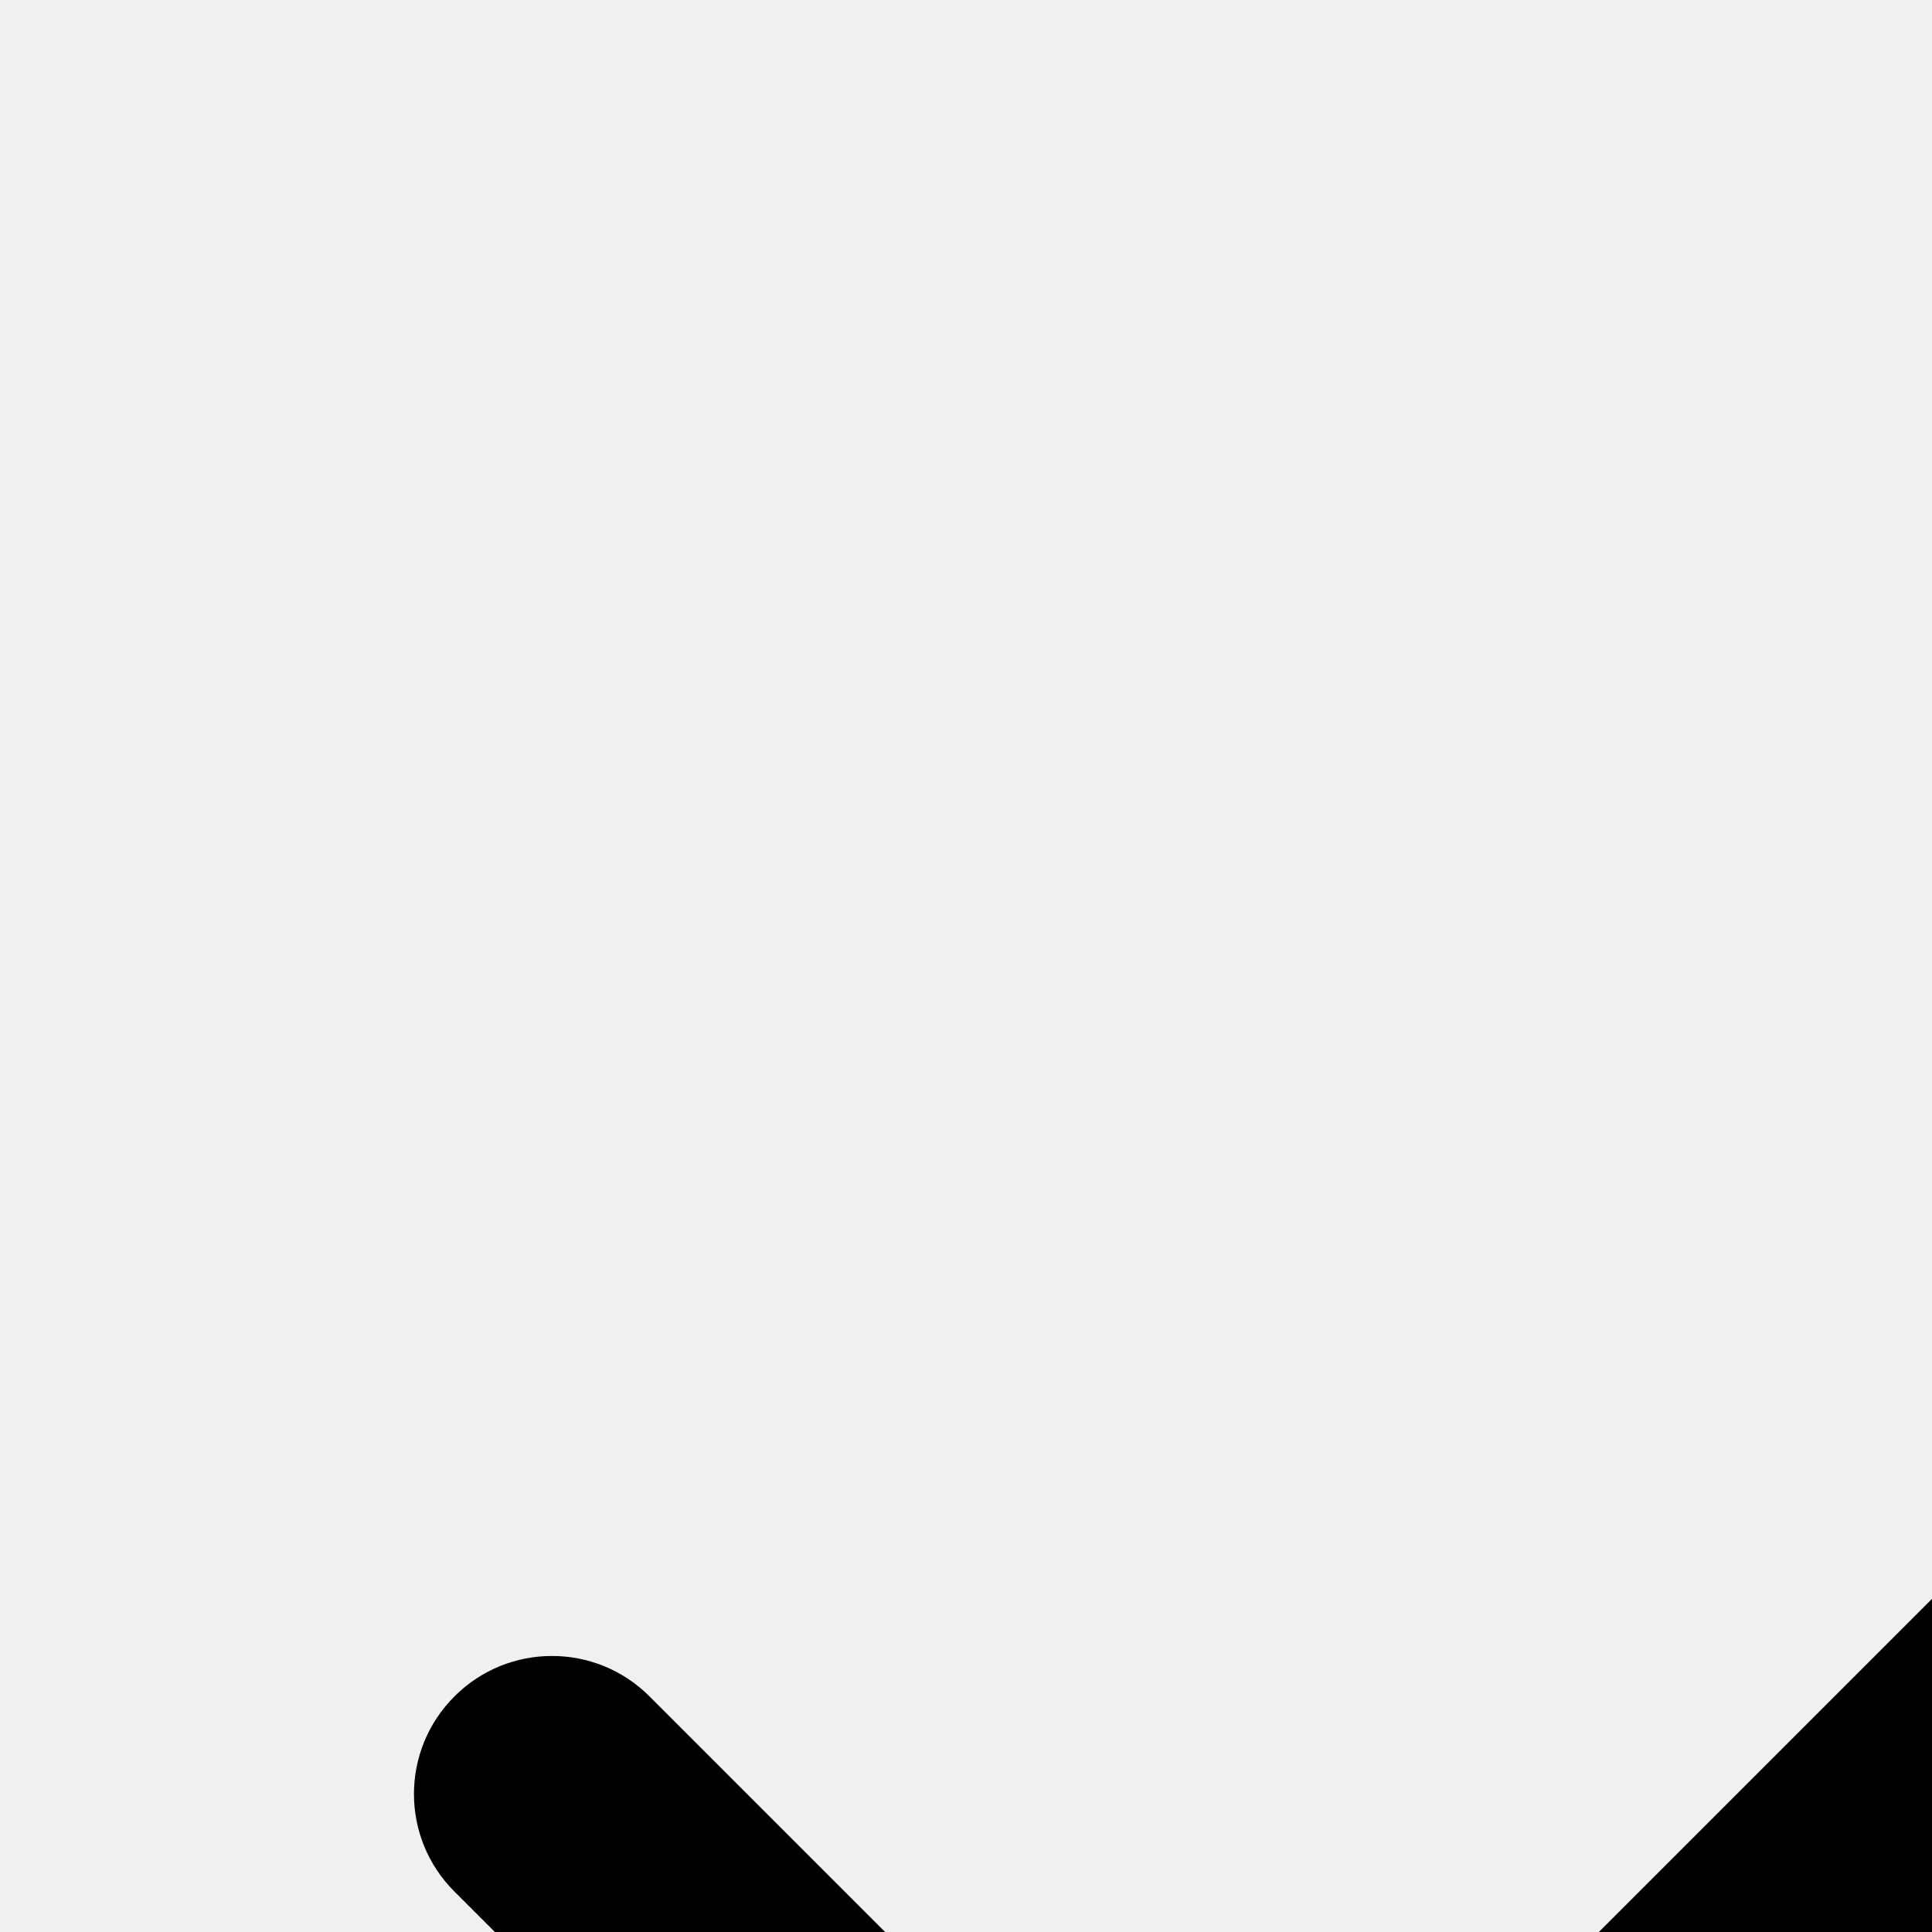
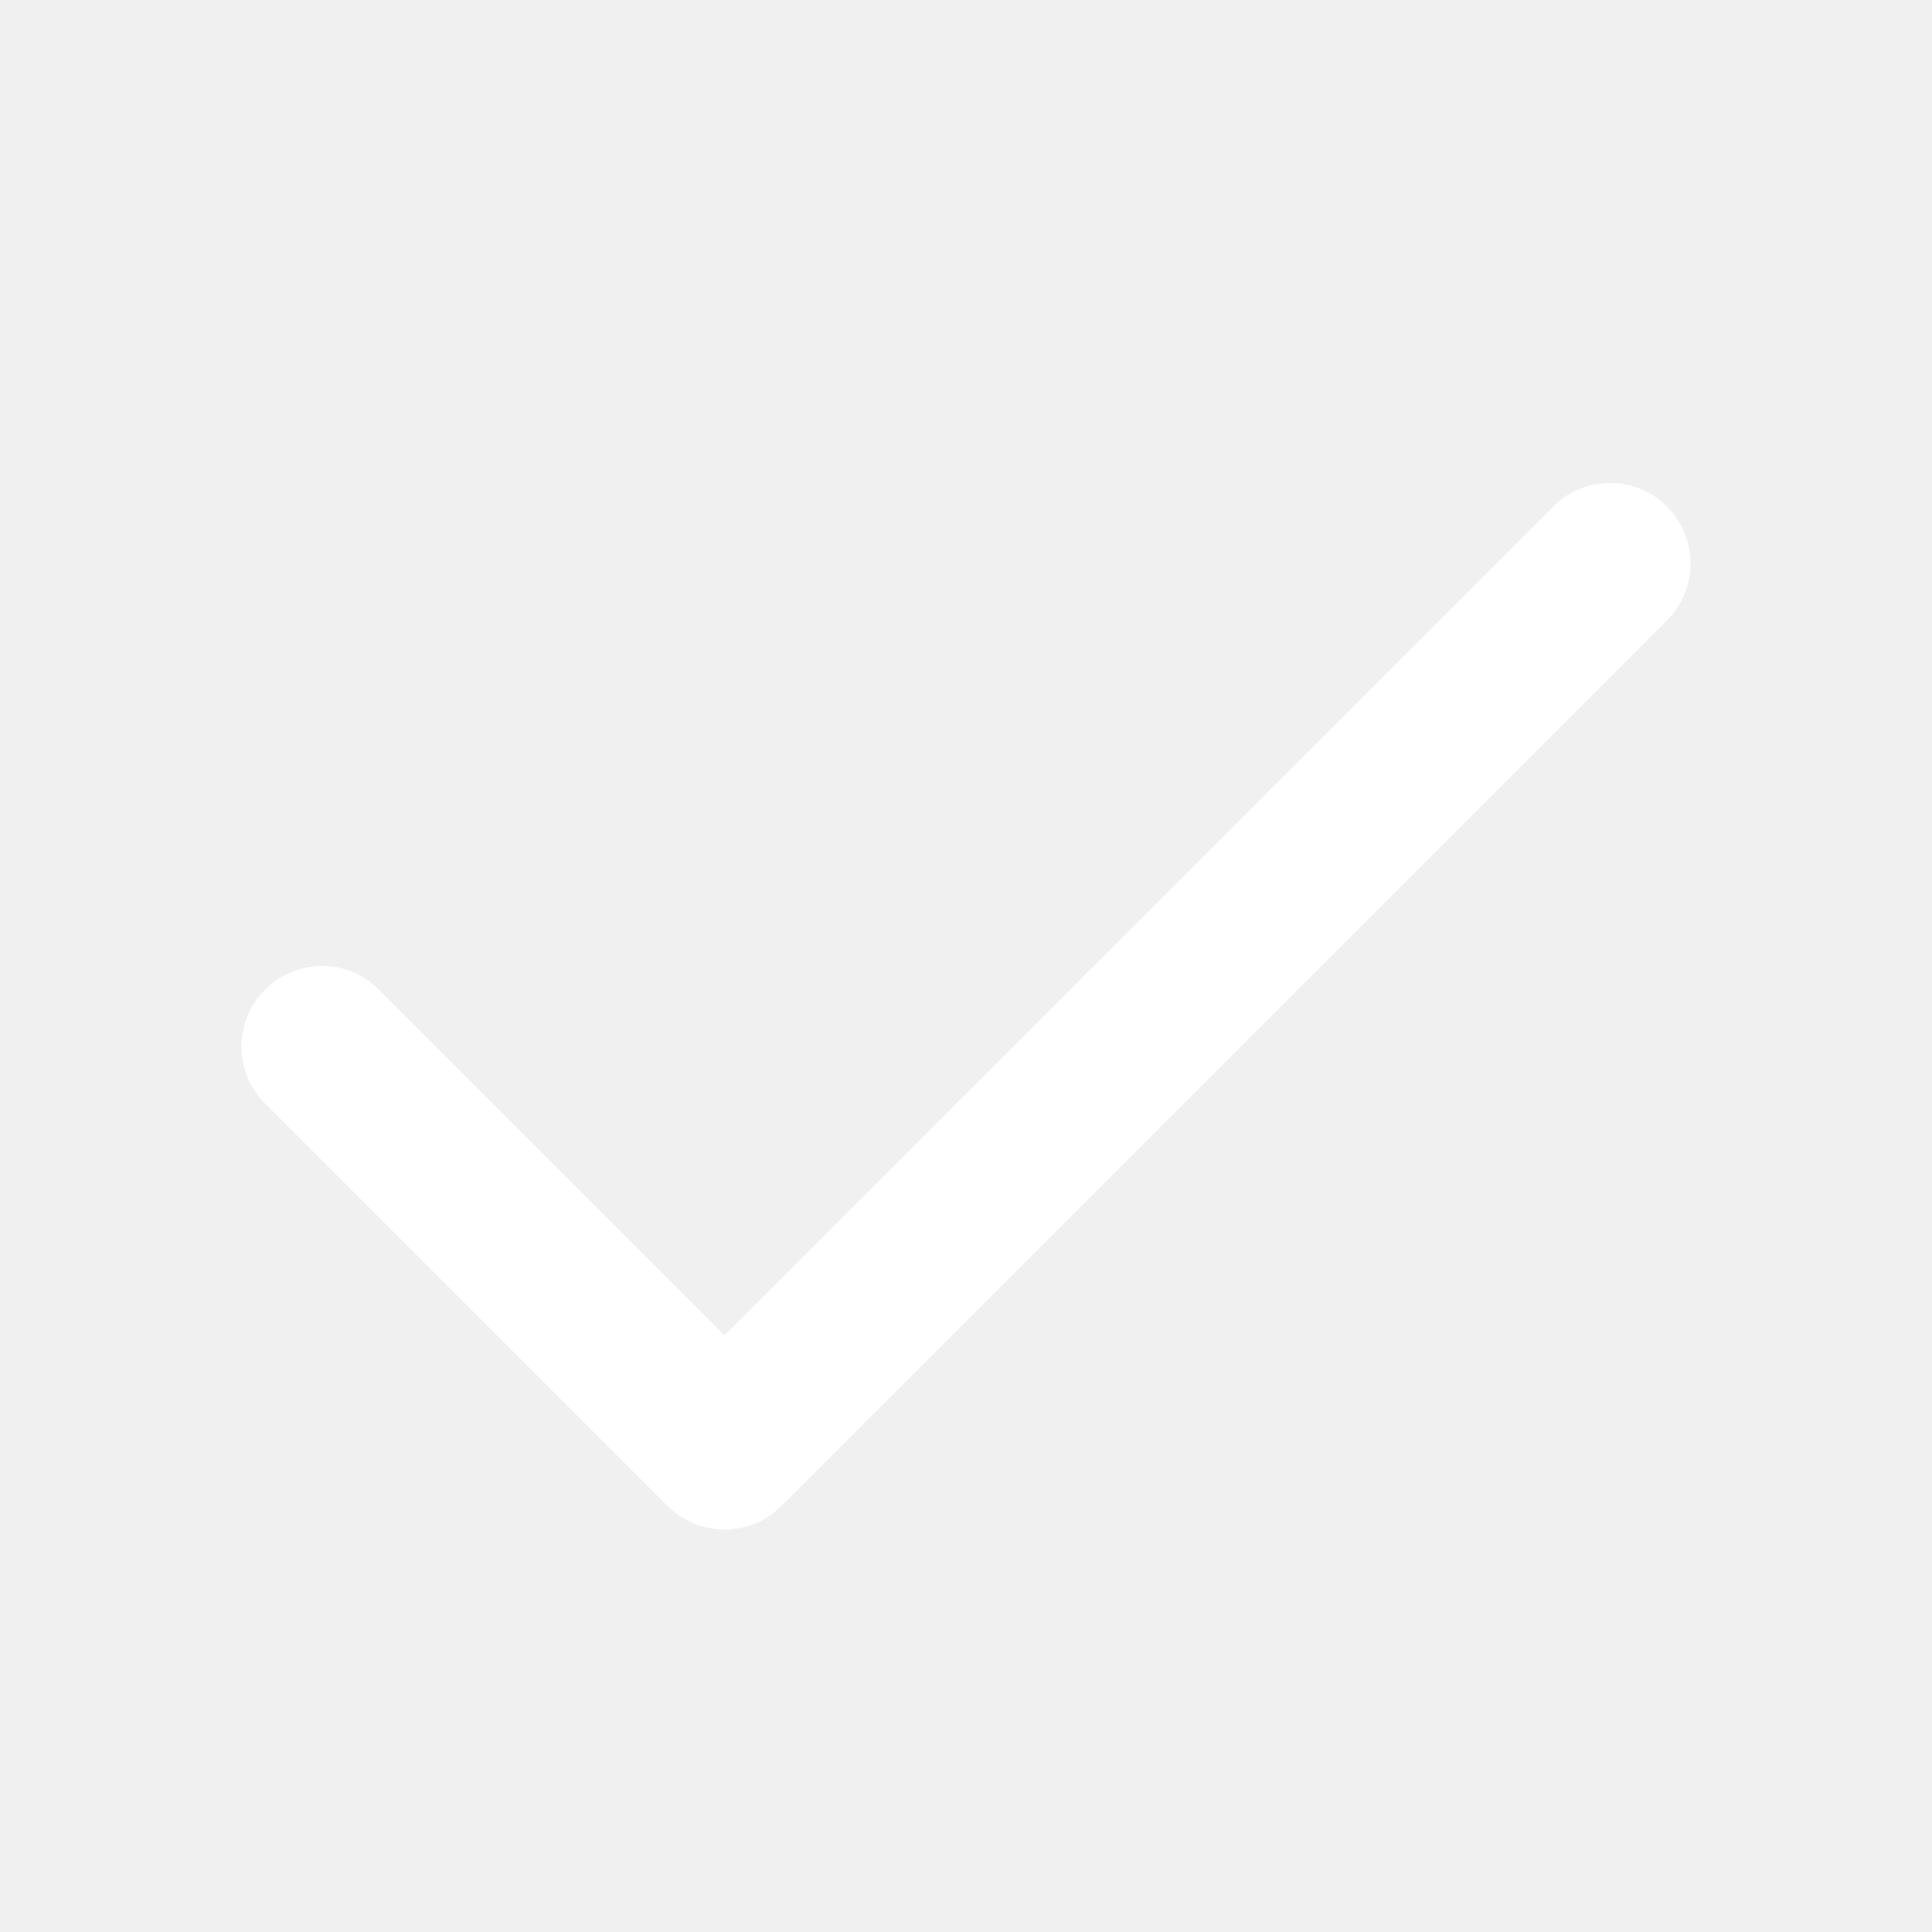
- <svg xmlns="http://www.w3.org/2000/svg" width="14" height="14" viewBox="0 0 14 14">
-   <g fill="none" fill-rule="evenodd">
-     <polygon points="0 0 14 0 14 14 0 14" />
-     <path fill="#000" fill-rule="nonzero" d="M4.707,12.293 C4.317,11.902 3.683,11.902 3.293,12.293 C2.902,12.683 2.902,13.317 3.293,13.707 L8.293,18.707 C8.683,19.098 9.317,19.098 9.707,18.707 L20.707,7.707 C21.098,7.317 21.098,6.683 20.707,6.293 C20.317,5.902 19.683,5.902 19.293,6.293 L9,16.586 L4.707,12.293 Z" />
-   </g>
+ <svg xmlns="http://www.w3.org/2000/svg" width="18" height="18" viewBox="0 0 24 24">
+   <path fill="#fff" fill-rule="nonzero" d="M4.707,12.293 C4.317,11.902 3.683,11.902 3.293,12.293 C2.902,12.683 2.902,13.317 3.293,13.707 L8.293,18.707 C8.683,19.098 9.317,19.098 9.707,18.707 L20.707,7.707 C21.098,7.317 21.098,6.683 20.707,6.293 C20.317,5.902 19.683,5.902 19.293,6.293 L9,16.586 L4.707,12.293 Z" />
</svg>
